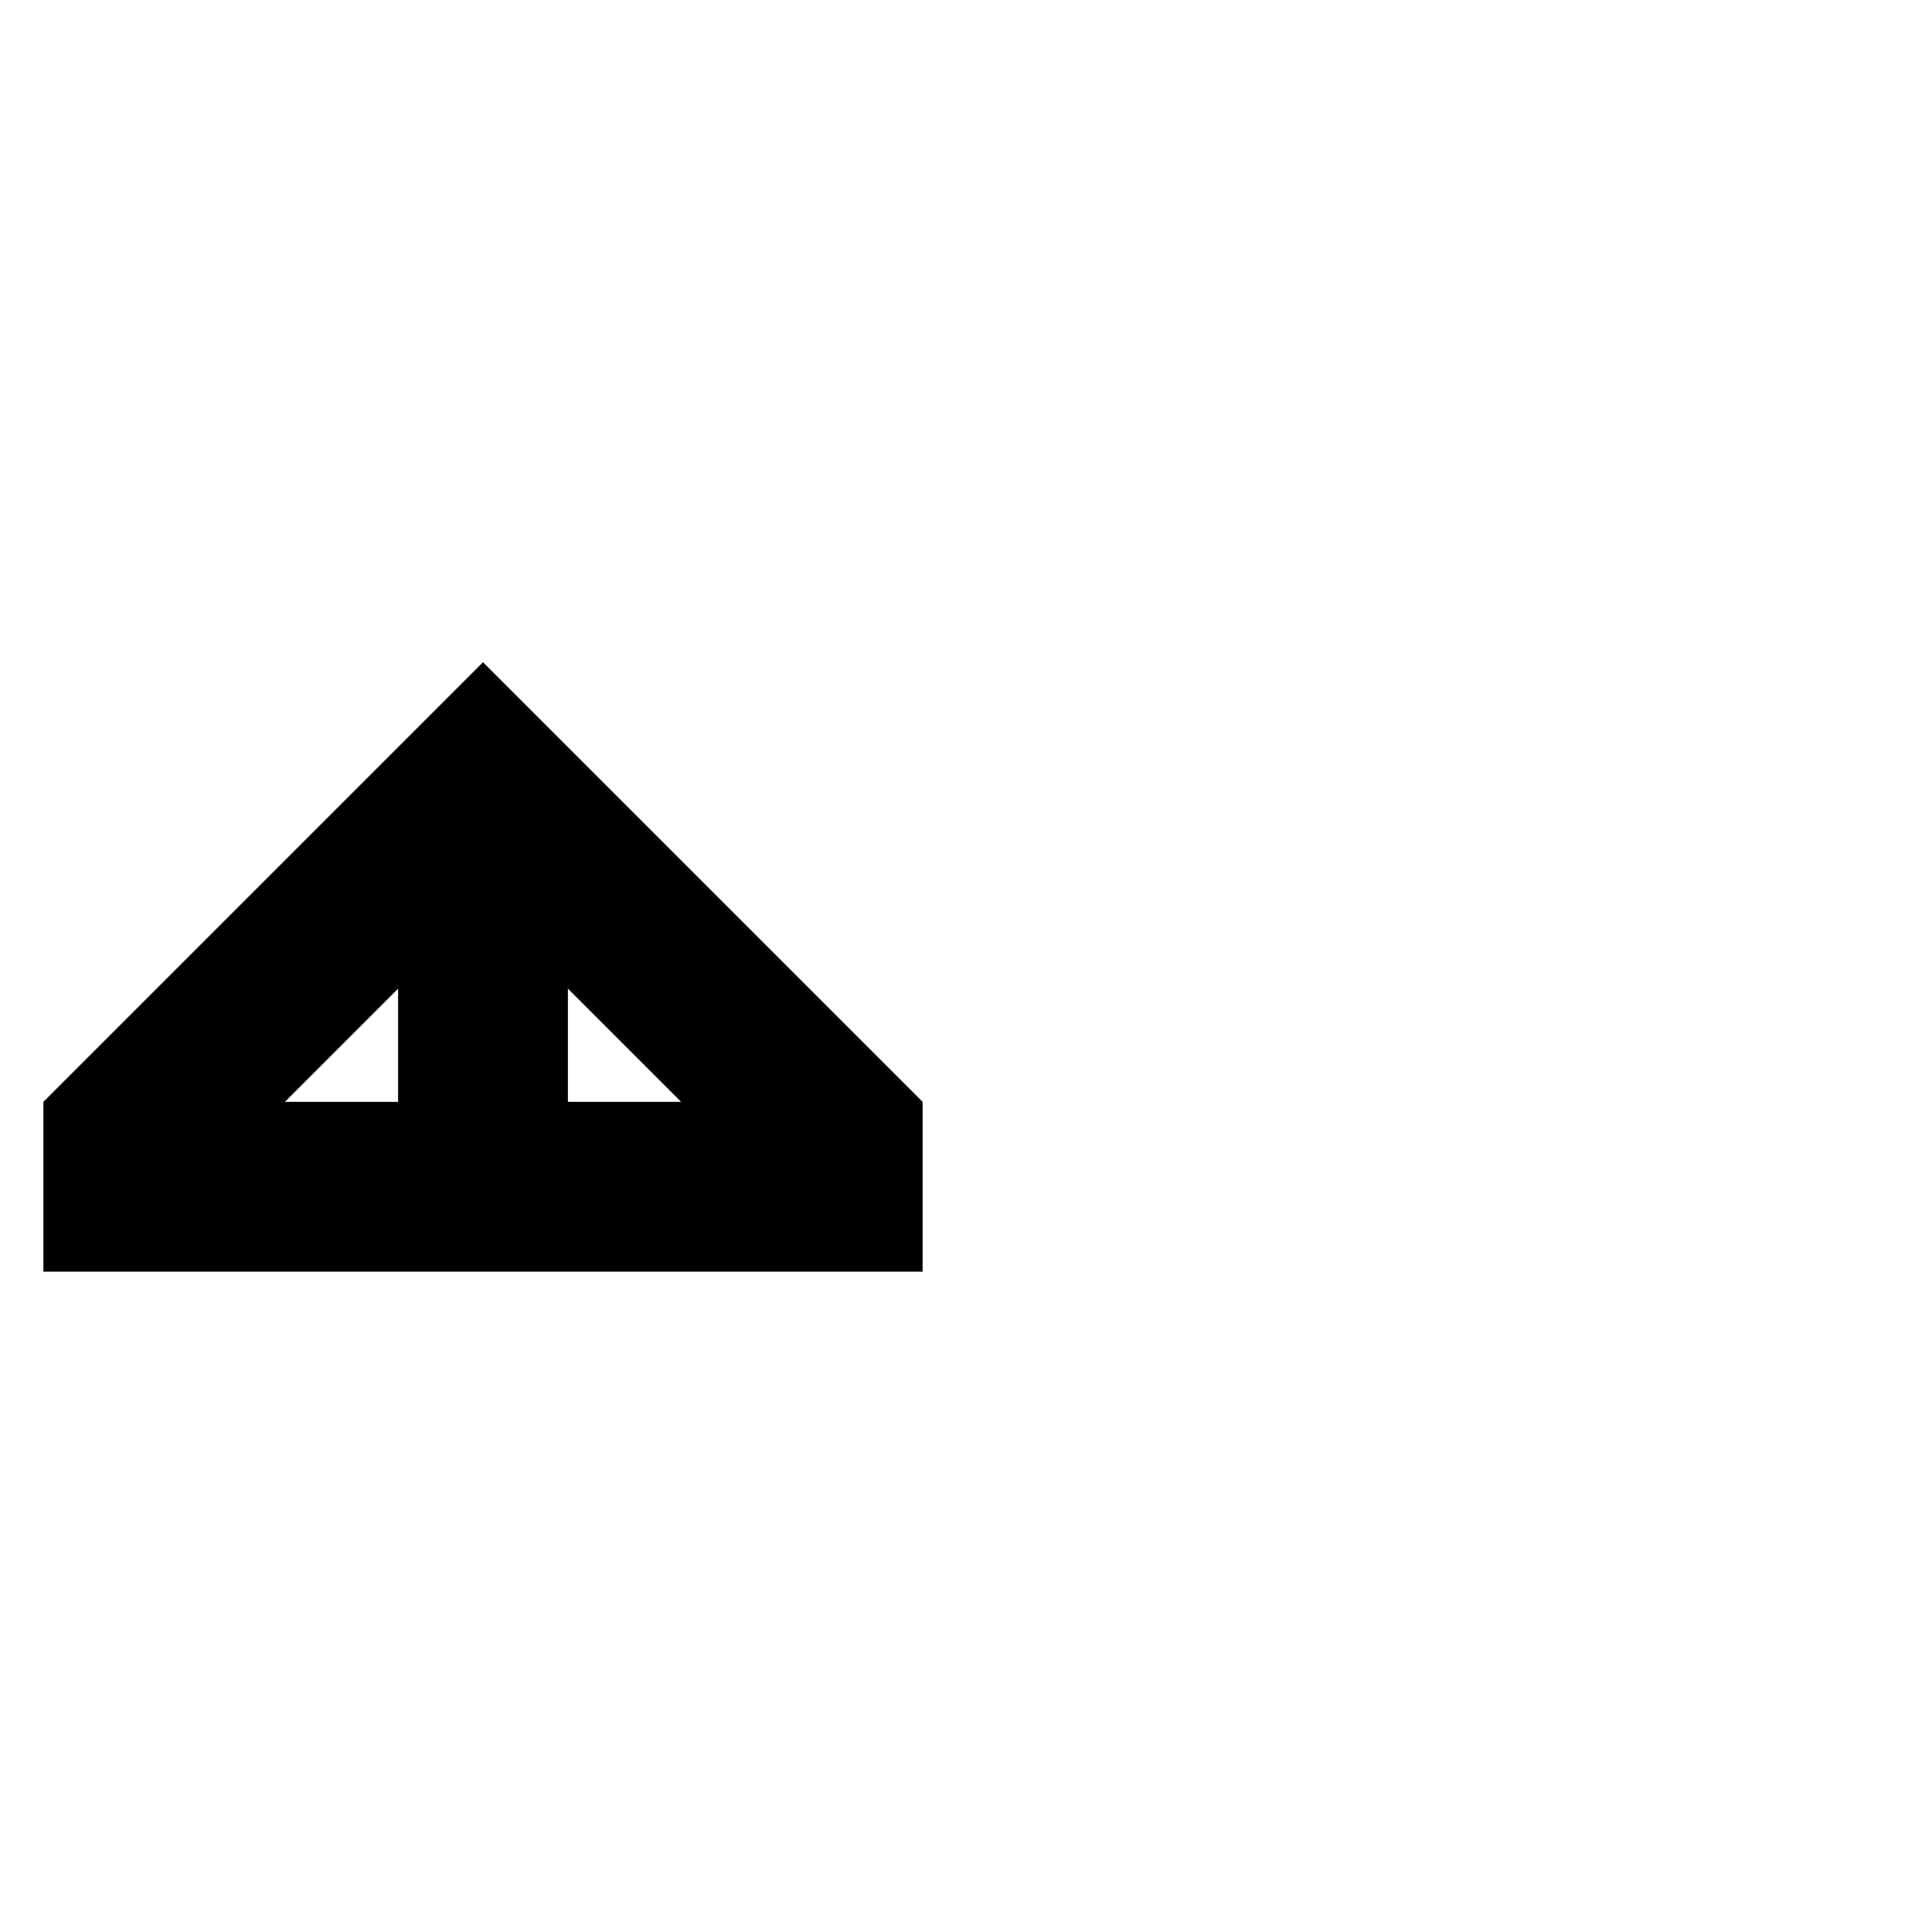
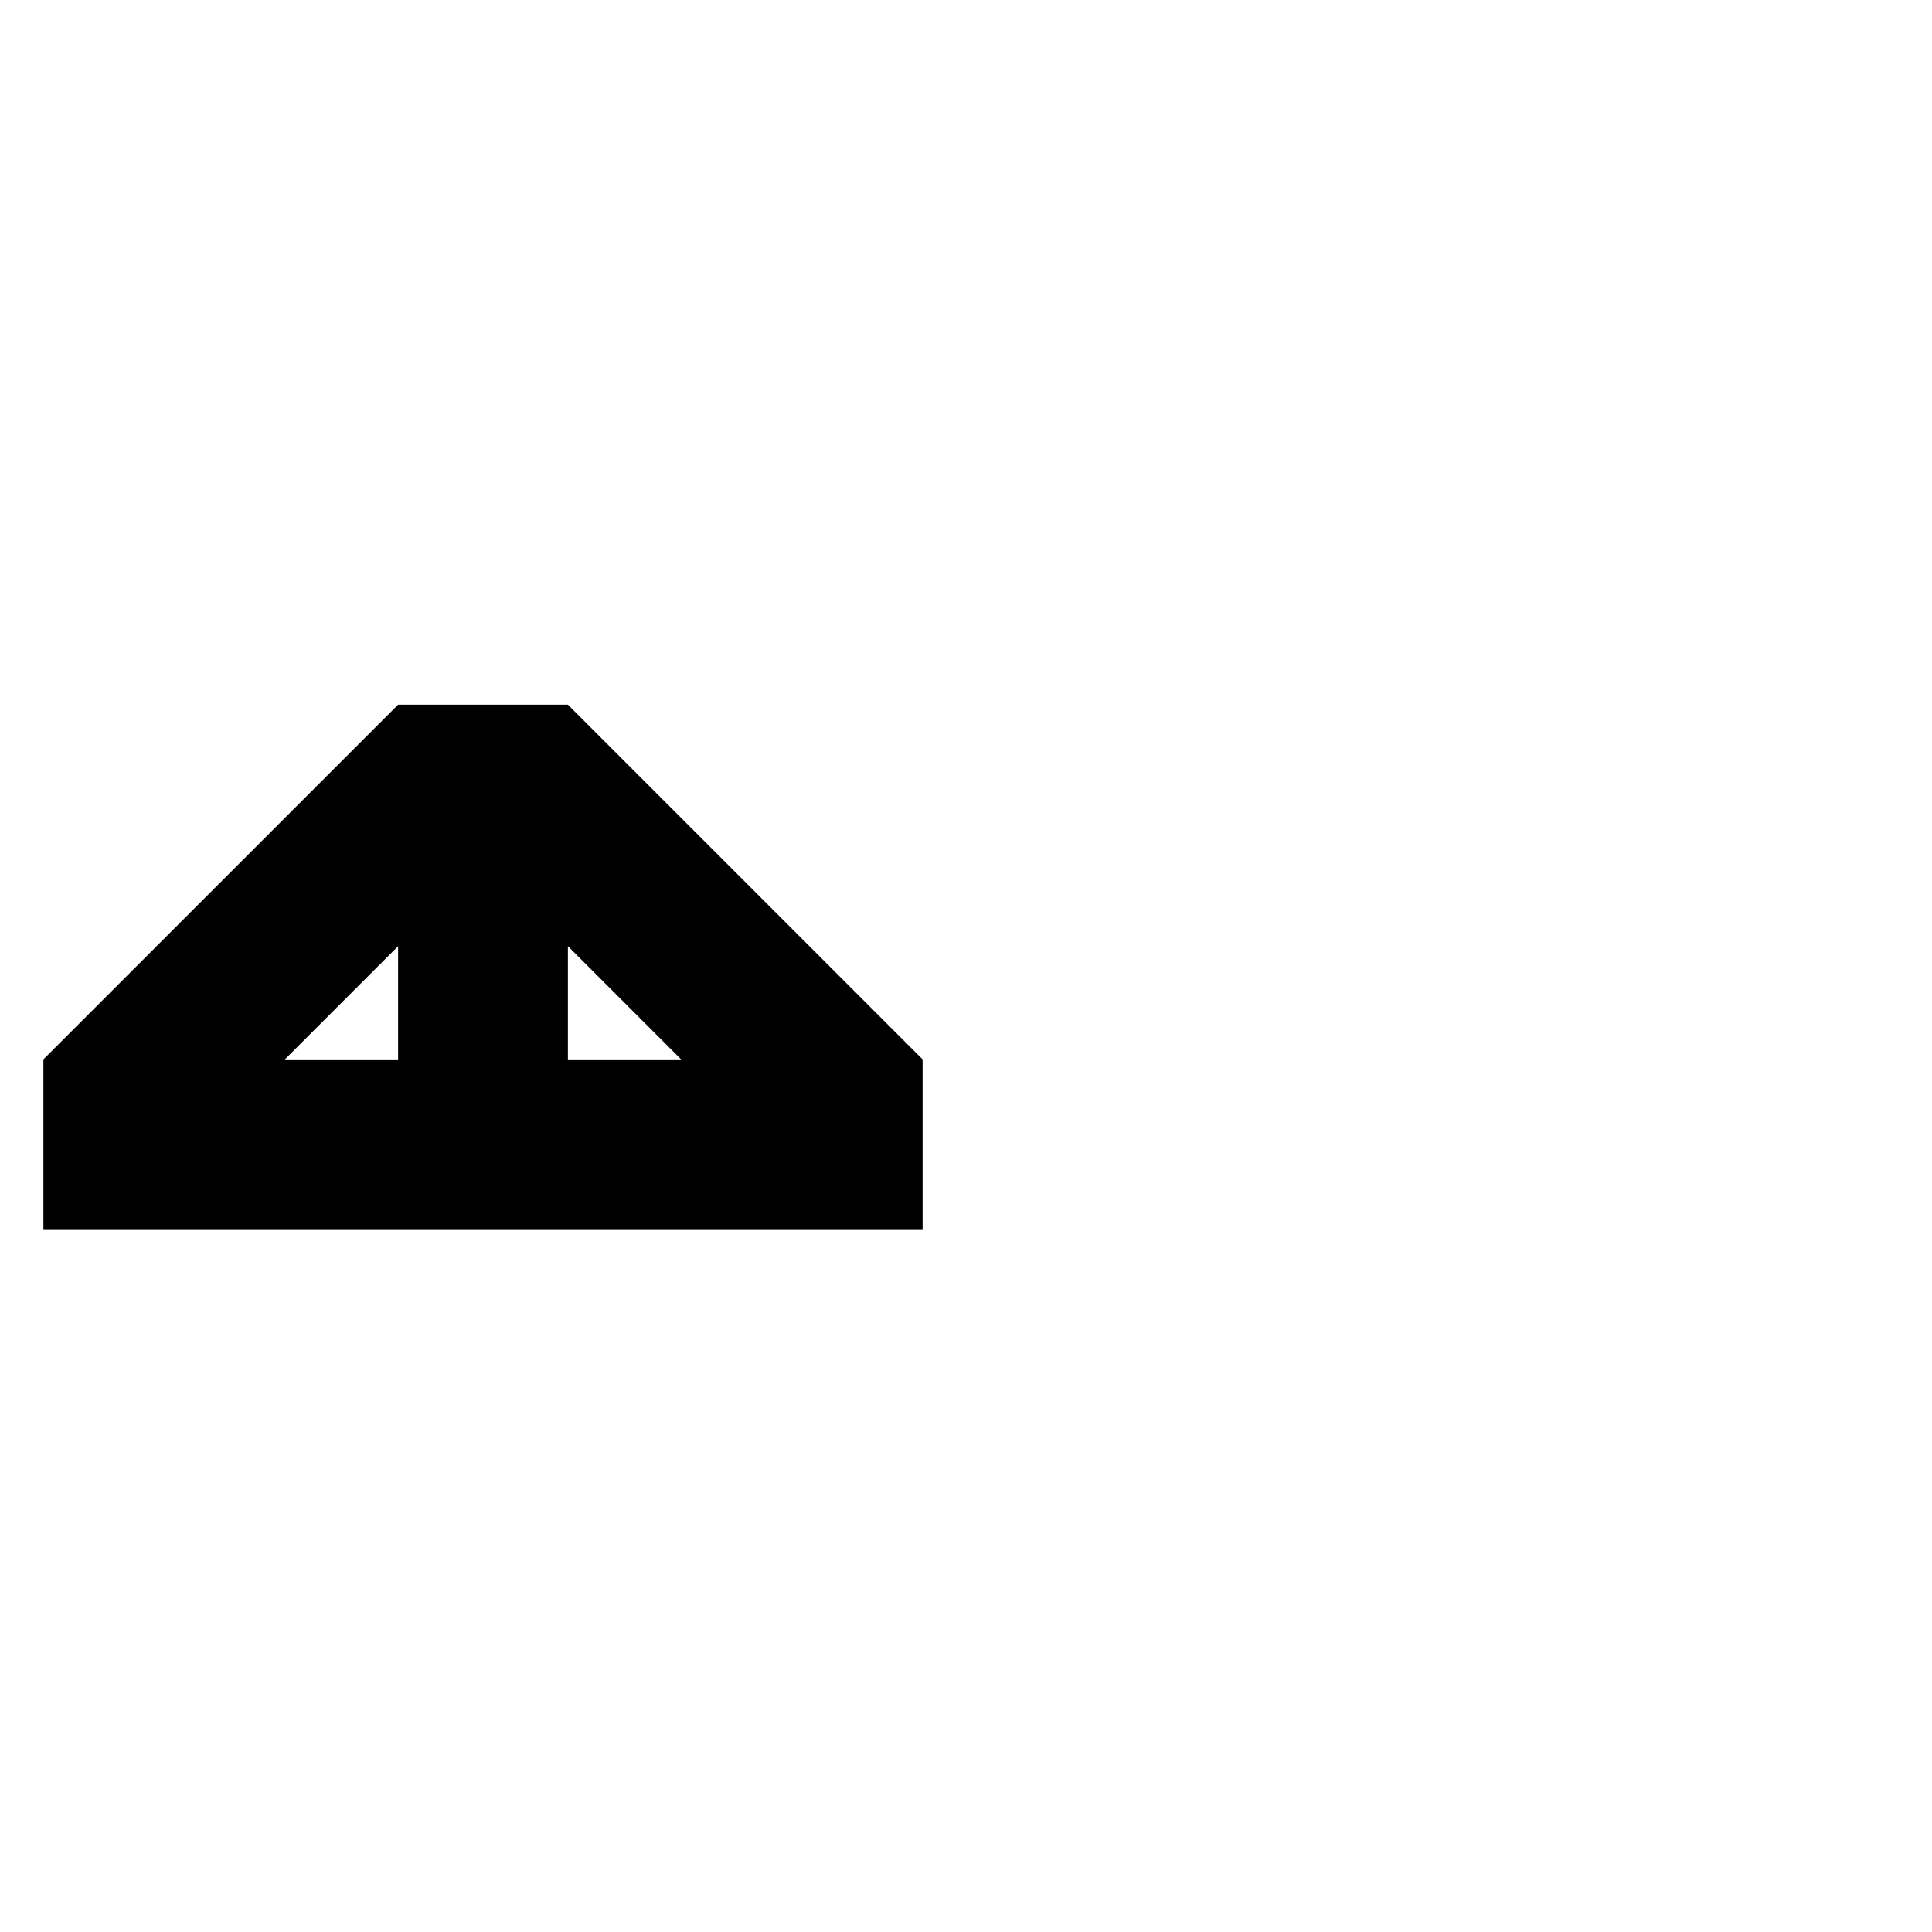
<svg xmlns="http://www.w3.org/2000/svg" width="2048" height="2048">
-   <path id="rect1" fill="#000000" stroke="none" d="M 512 702 L 46 1168 L 46 1348 L 978 1348 L 978 1168 Z M 422 1048 L 422 1168 L 302 1168 L 302 1168 Z M 602 1048 L 722 1168 L 722 1168 L 602 1168 Z" />
+   <path id="rect1" fill="#000000" stroke="none" d="M 422 747 L 46 1123 L 46 1303 L 978 1303 L 978 1123 L 602 747 Z M 422 1003 L 422 1123 L 302 1123 L 302 1123 Z M 602 1003 L 722 1123 L 722 1123 L 602 1123 Z" />
</svg>
